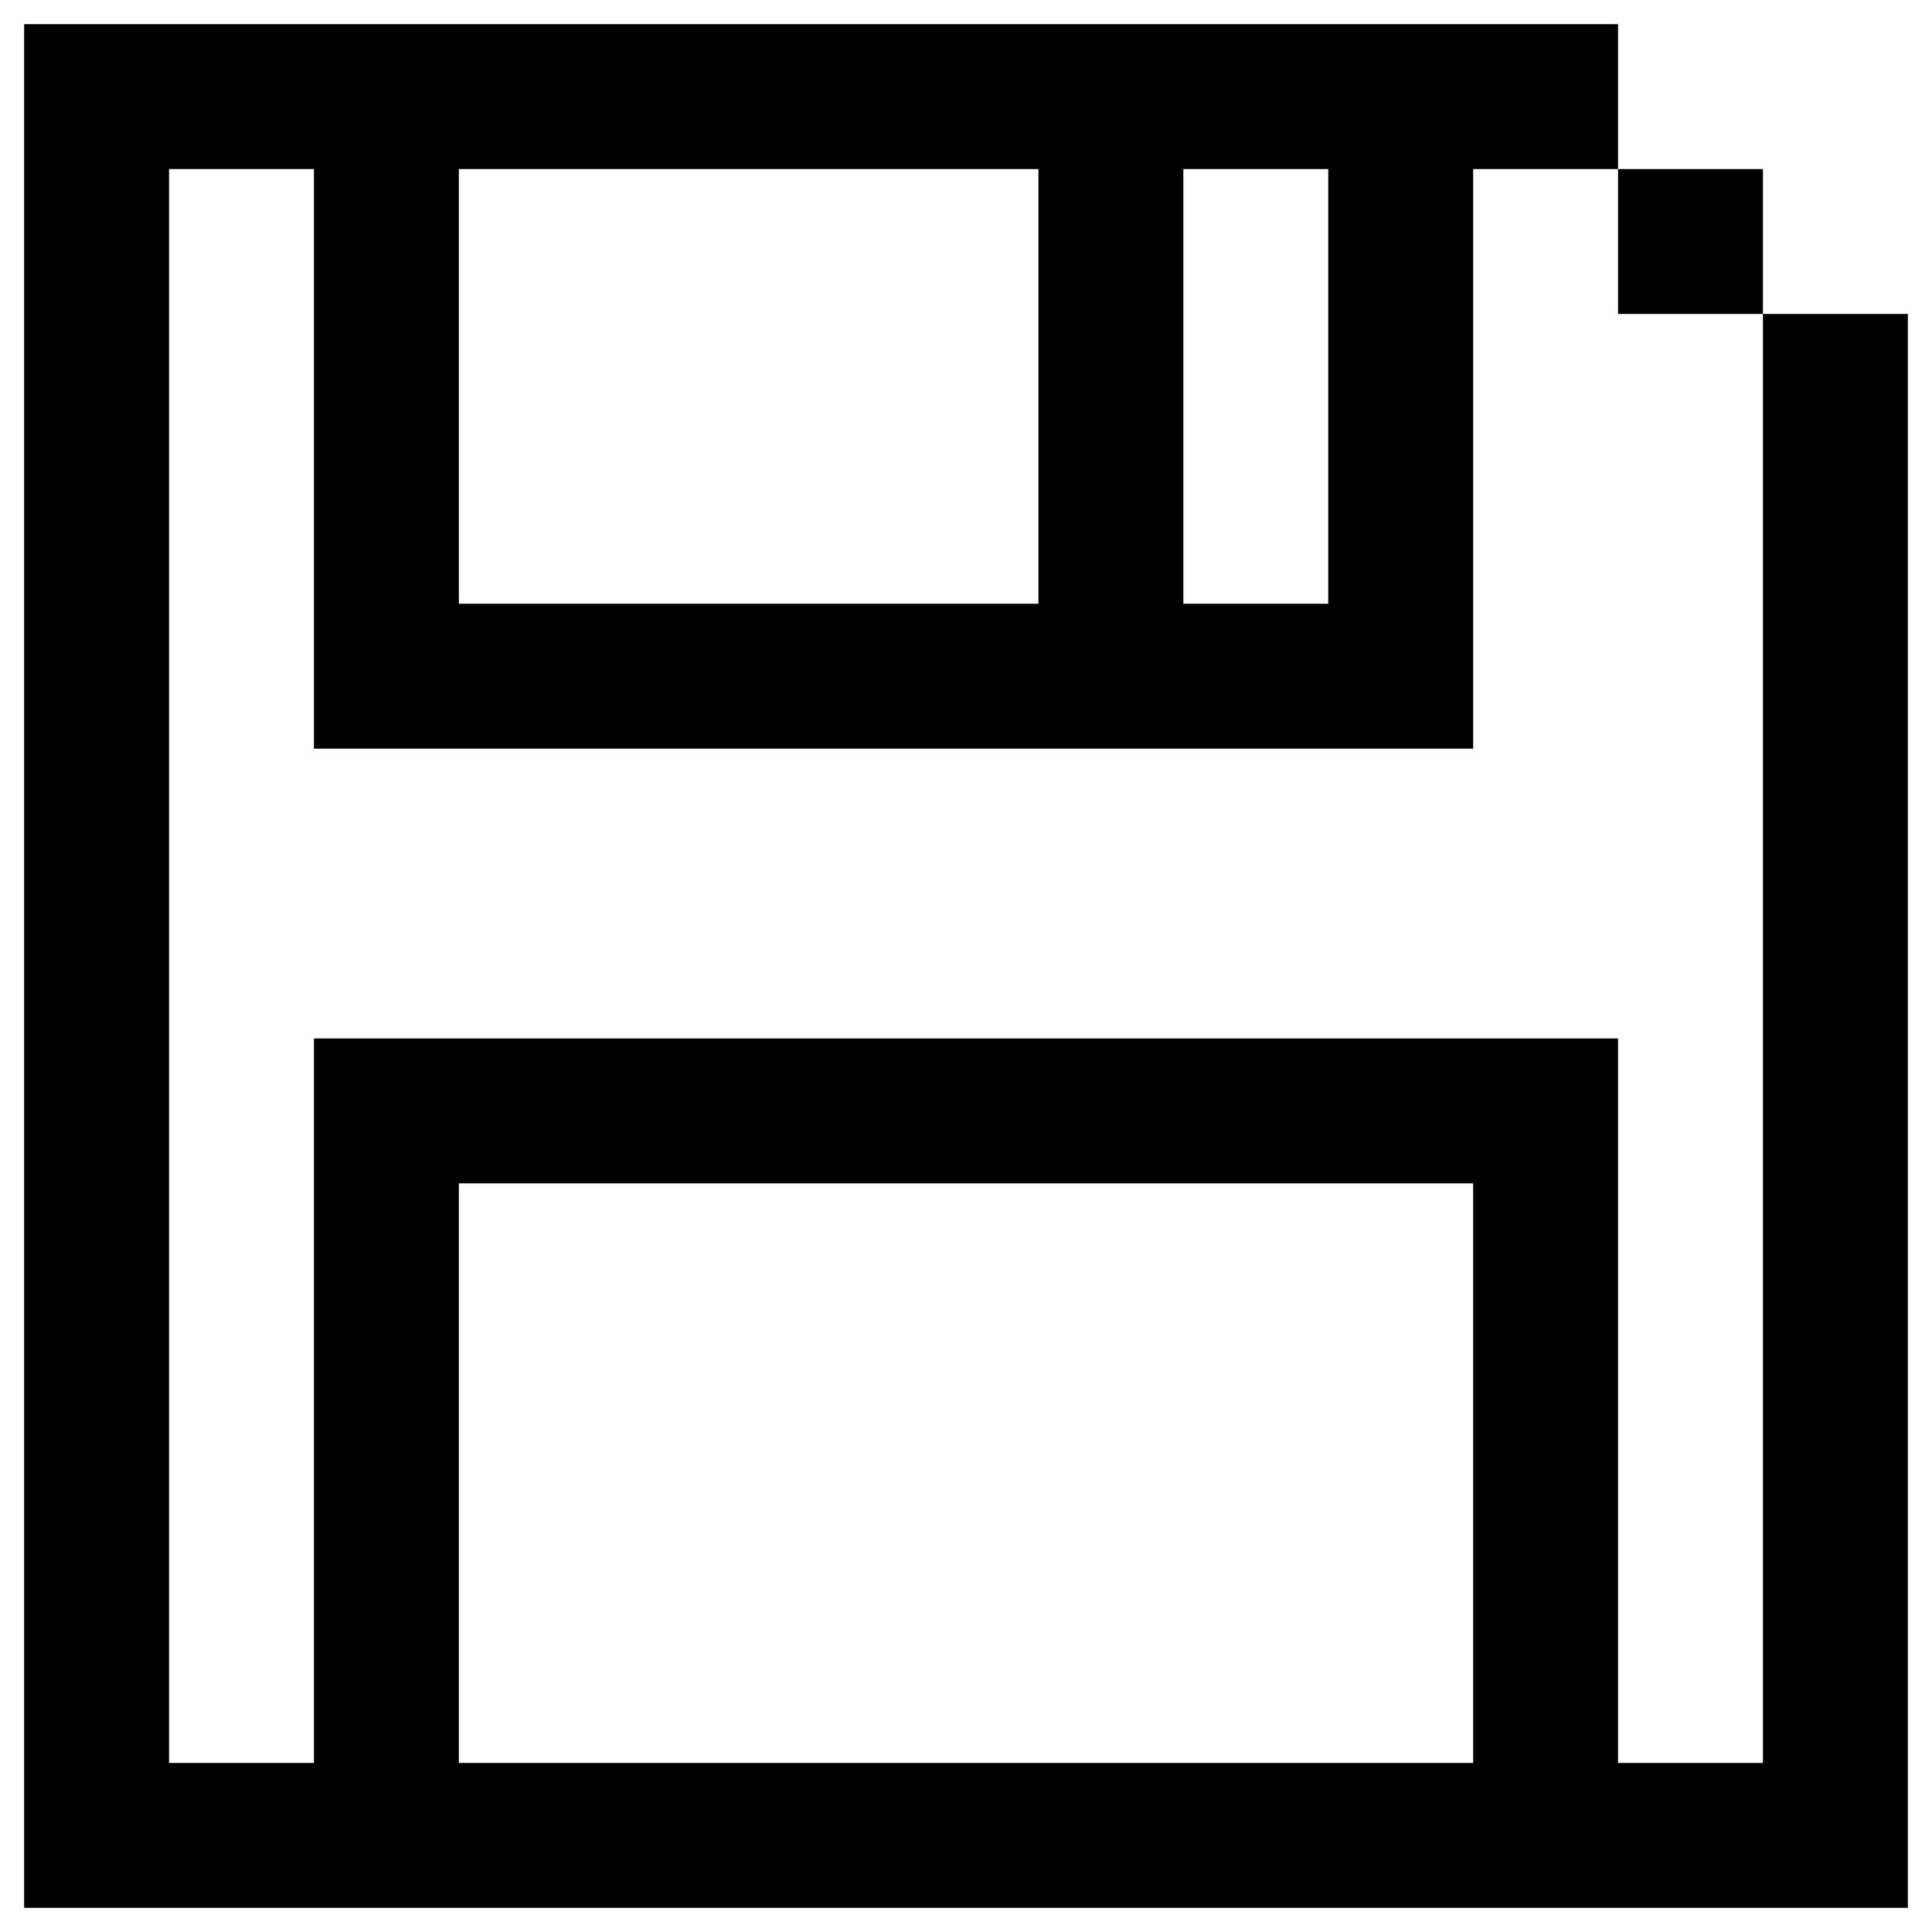
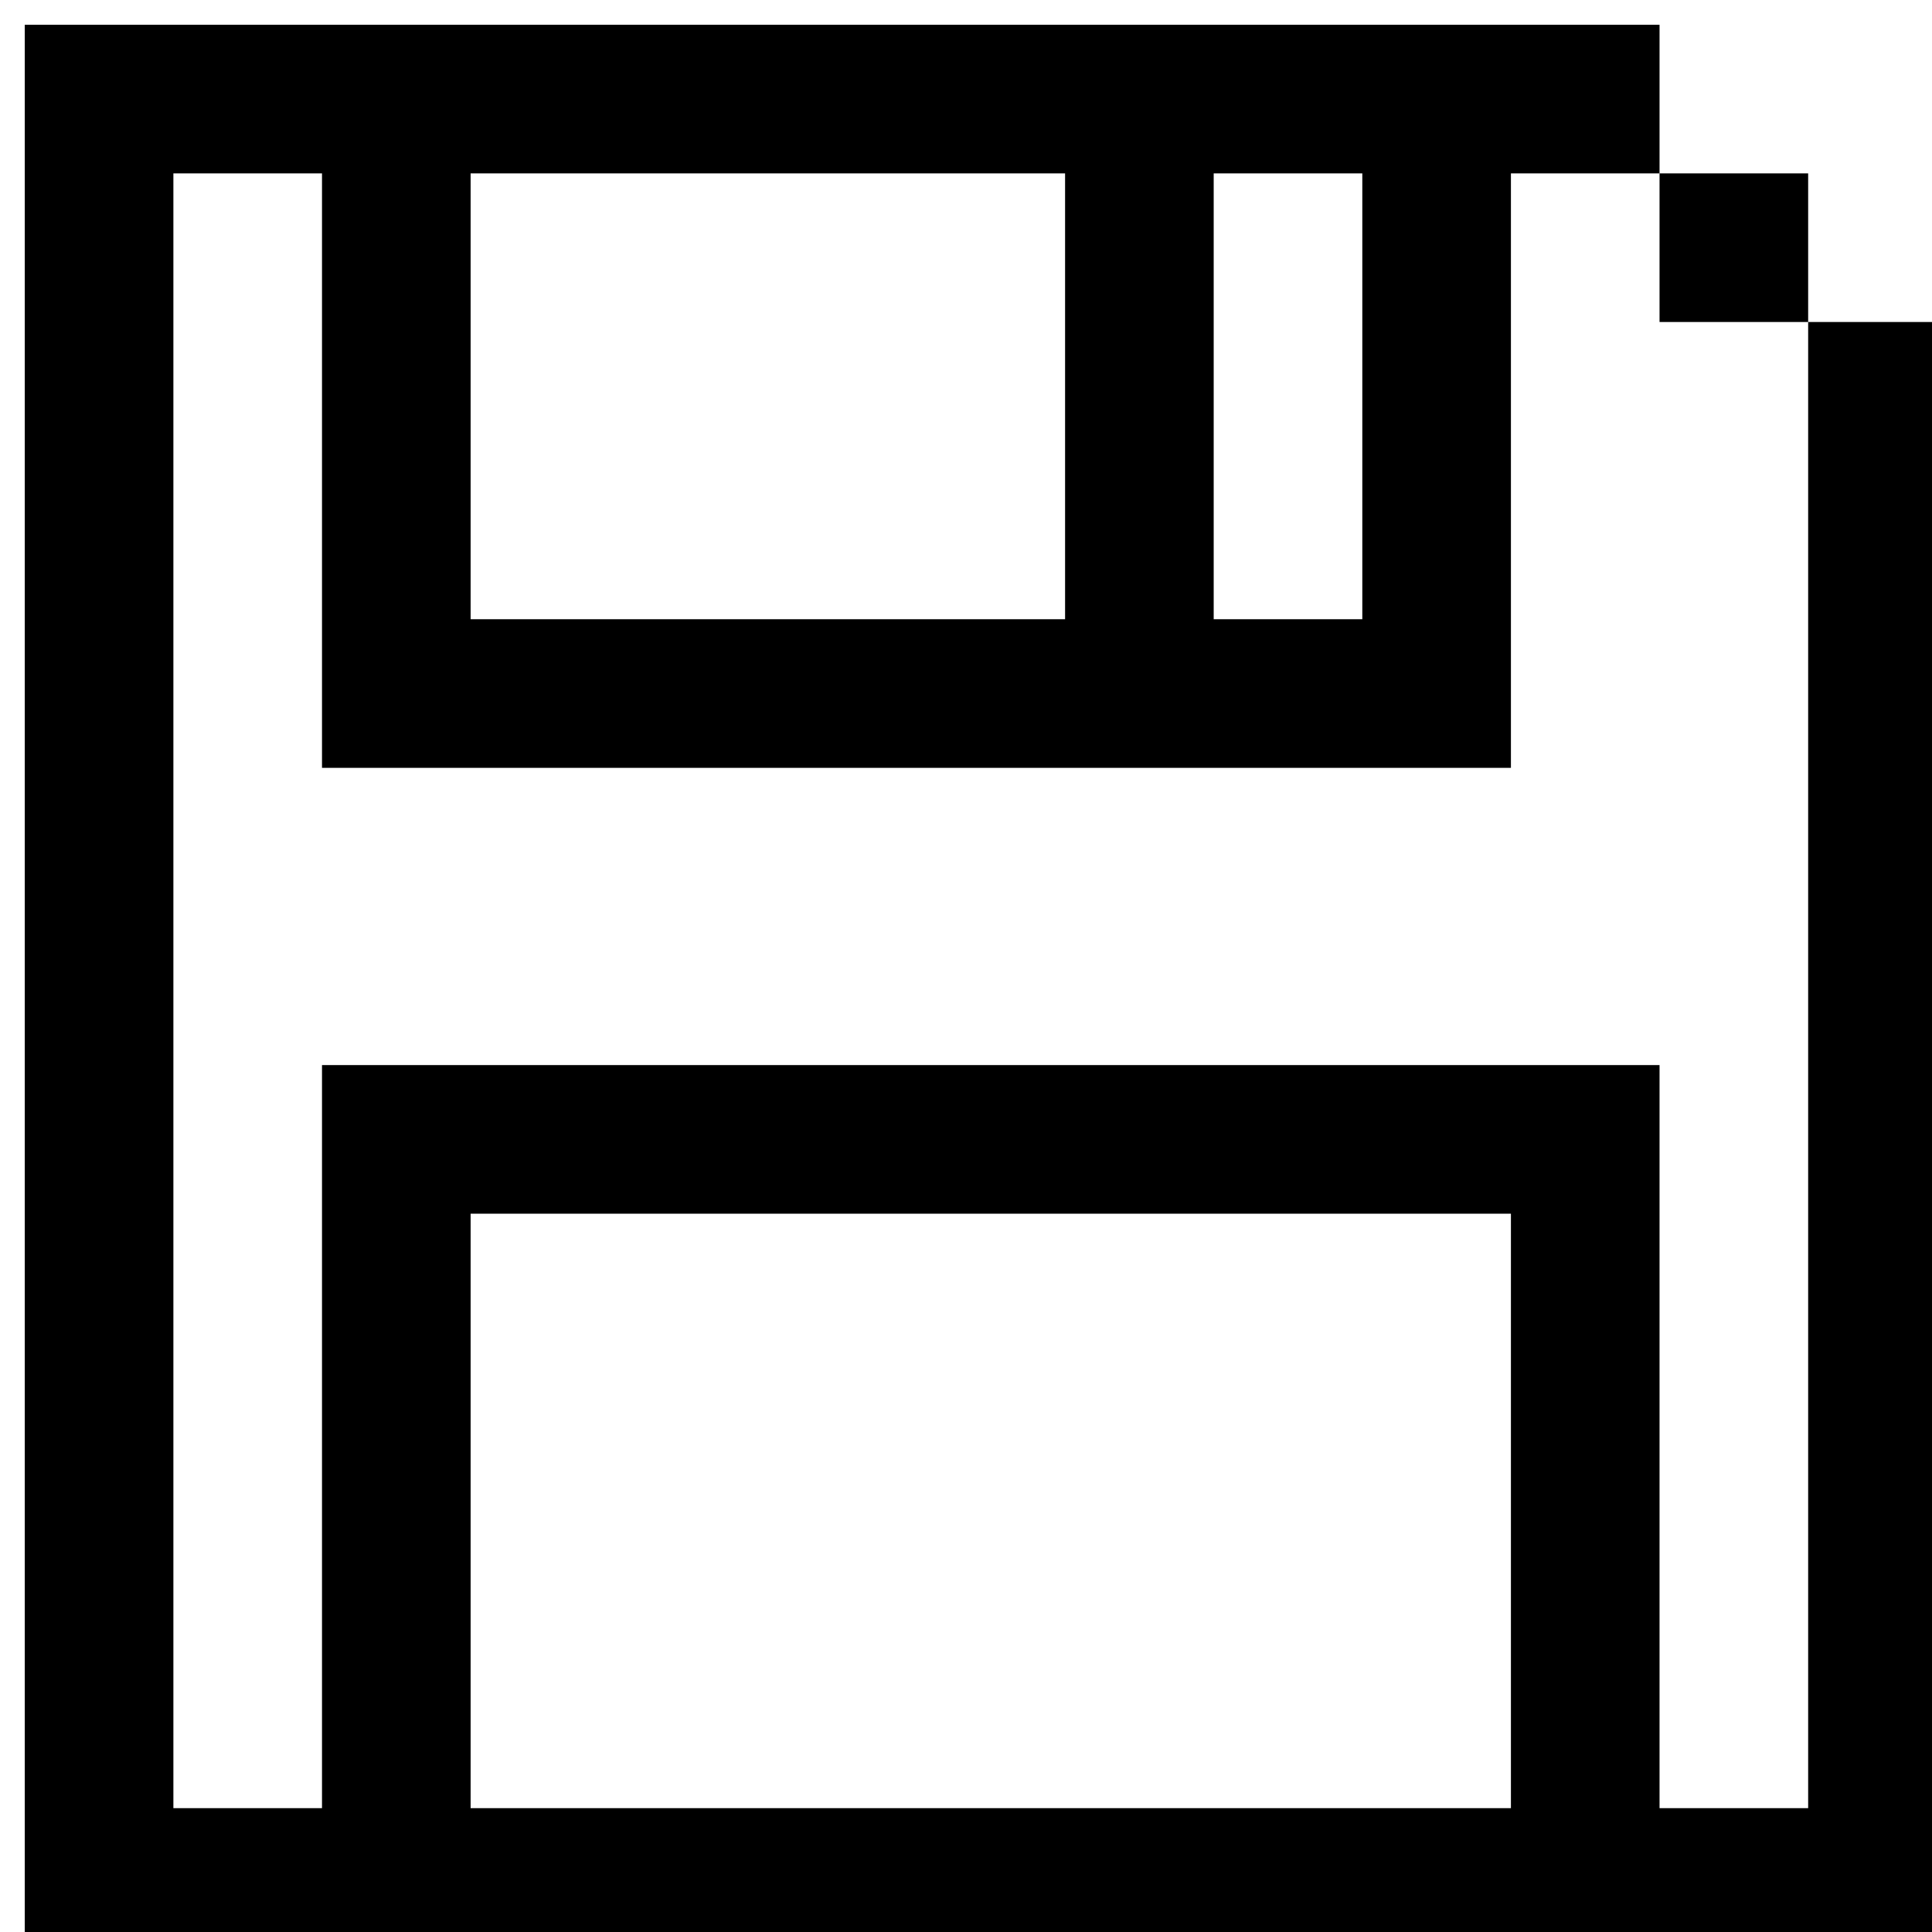
- <svg xmlns="http://www.w3.org/2000/svg" width="40" height="40" fill="none">
+ <svg xmlns="http://www.w3.org/2000/svg" id="floppy" fill="none">
  <path fill="#000" d="M.5.5h3v3h-3zM.5 3.5h3v3h-3zM.5 6.5h3v3h-3zM.5 9.5h3v3h-3zM.5 12.5h3v3h-3zM.5 15.5h3v3h-3zM.5 18.5h3v3h-3zM.5 21.5h3v3h-3zM.5 24.5h3v3h-3zM.5 27.5h3v3h-3zM.5 30.5h3v3h-3zM.5 33.5h3v3h-3zM.5 36.5h3v3h-3zM33.5.5v3h-3v-3zM30.5.5v3h-3v-3zM27.5.5v3h-3v-3zM24.5.5v3h-3v-3zM21.5.5v3h-3v-3zM18.5.5v3h-3v-3zM15.5.5v3h-3v-3zM12.5.5v3h-3v-3zM9.5.5v3h-3v-3zM6.5.5v3h-3v-3zM36.5 3.5v3h-3v-3zM9.5 6.5v3h-3v-3zM9.5 3.5v3h-3v-3zM9.5 9.5v3h-3v-3zM30.5 6.5v3h-3v-3zM30.5 3.5v3h-3v-3zM30.5 9.5v3h-3v-3zM24.5 6.5v3h-3v-3zM24.5 3.5v3h-3v-3zM24.5 9.5v3h-3v-3zM30.5 12.5v3h-3v-3zM27.5 12.5v3h-3v-3zM24.5 12.5v3h-3v-3zM21.5 12.5v3h-3v-3zM18.5 12.5v3h-3v-3zM15.5 12.5v3h-3v-3zM12.5 12.5v3h-3v-3zM9.5 12.5v3h-3v-3zM33.5 21.5v3h-3v-3zM30.5 21.5v3h-3v-3zM27.5 21.5v3h-3v-3zM24.5 21.5v3h-3v-3zM21.5 21.5v3h-3v-3zM18.5 21.5v3h-3v-3zM15.5 21.5v3h-3v-3zM12.5 21.5v3h-3v-3zM9.5 21.5v3h-3v-3zM33.5 24.5v3h-3v-3zM9.5 24.5v3h-3v-3zM33.5 27.5v3h-3v-3zM9.5 27.5v3h-3v-3zM33.5 30.5v3h-3v-3zM9.5 30.5v3h-3v-3zM9.5 33.5v3h-3v-3zM33.5 33.5v3h-3v-3zM36.5 36.5v3h-3v-3zM33.5 36.5v3h-3v-3zM30.5 36.5v3h-3v-3zM27.5 36.5v3h-3v-3zM24.5 36.5v3h-3v-3zM21.5 36.5v3h-3v-3zM18.5 36.5v3h-3v-3zM15.5 36.5v3h-3v-3zM12.5 36.5v3h-3v-3zM9.5 36.5v3h-3v-3zM6.5 36.5v3h-3v-3zM39.5 39.5h-3v-3h3zM39.5 36.5h-3v-3h3zM39.5 33.5h-3v-3h3zM39.5 30.5h-3v-3h3zM39.5 27.5h-3v-3h3zM39.5 24.5h-3v-3h3zM39.5 21.5h-3v-3h3zM39.5 18.5h-3v-3h3zM39.5 15.5h-3v-3h3zM39.5 12.5h-3v-3h3zM39.5 9.5h-3v-3h3z" />
</svg>
